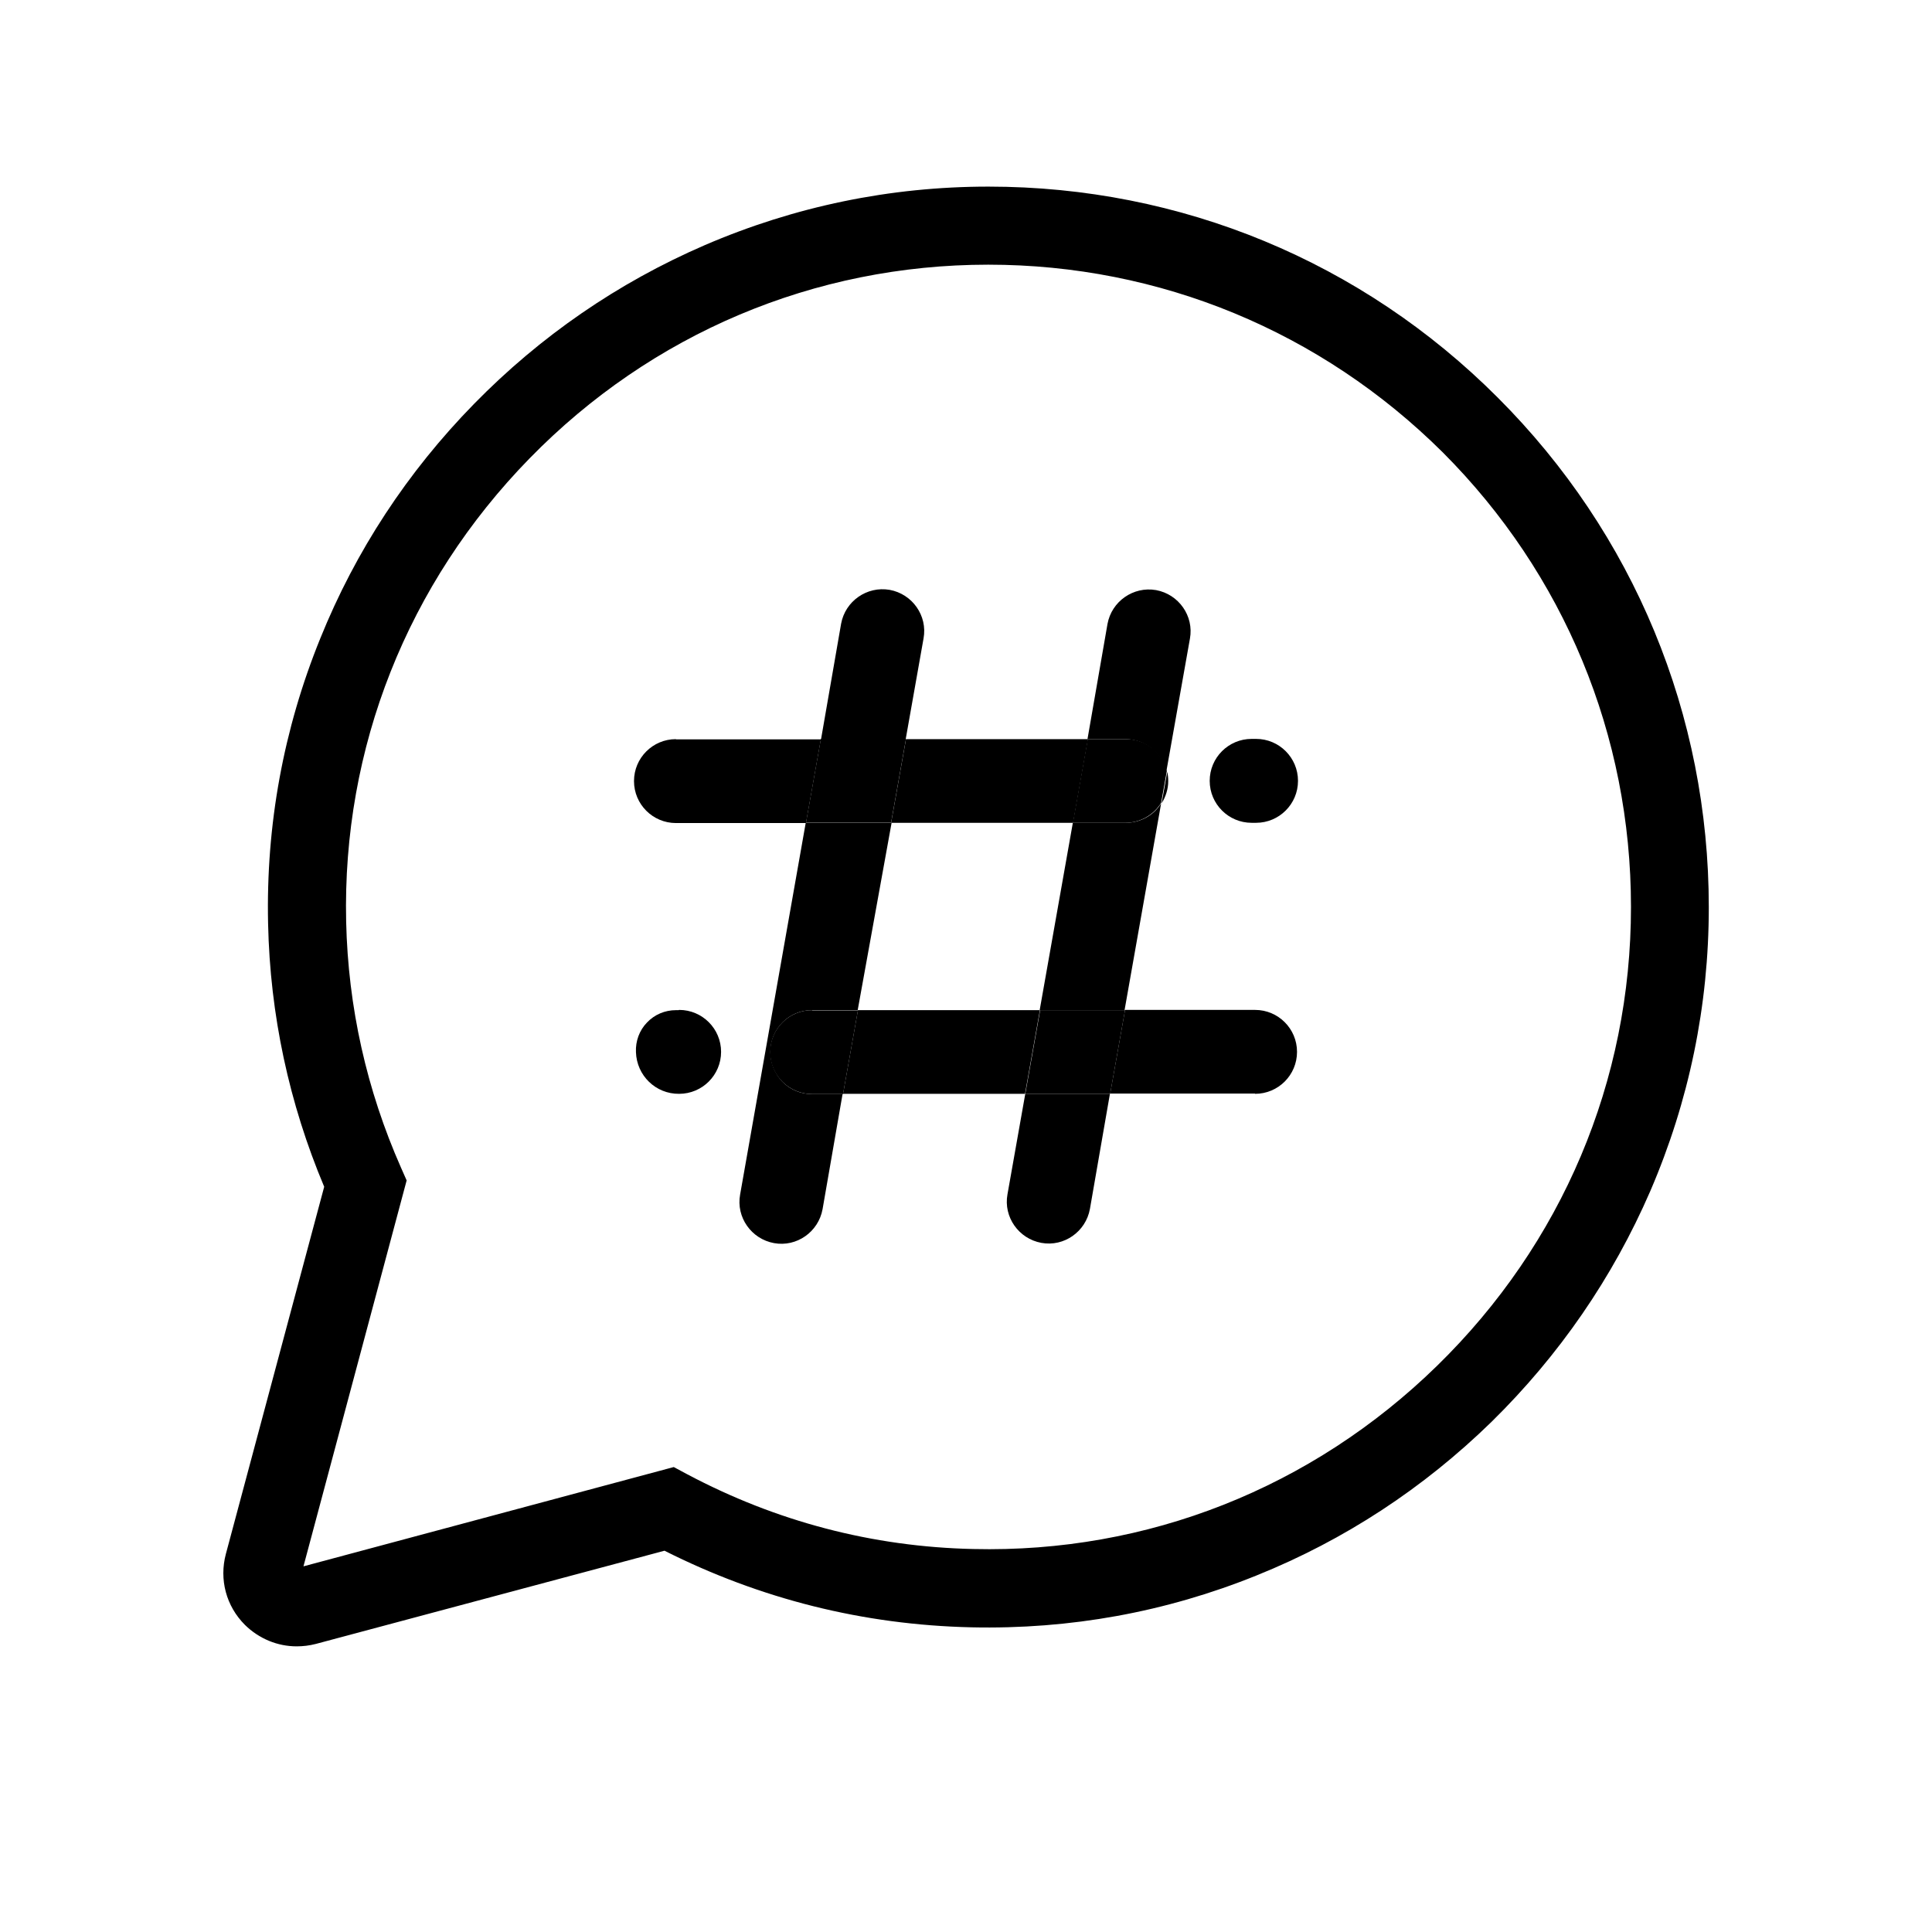
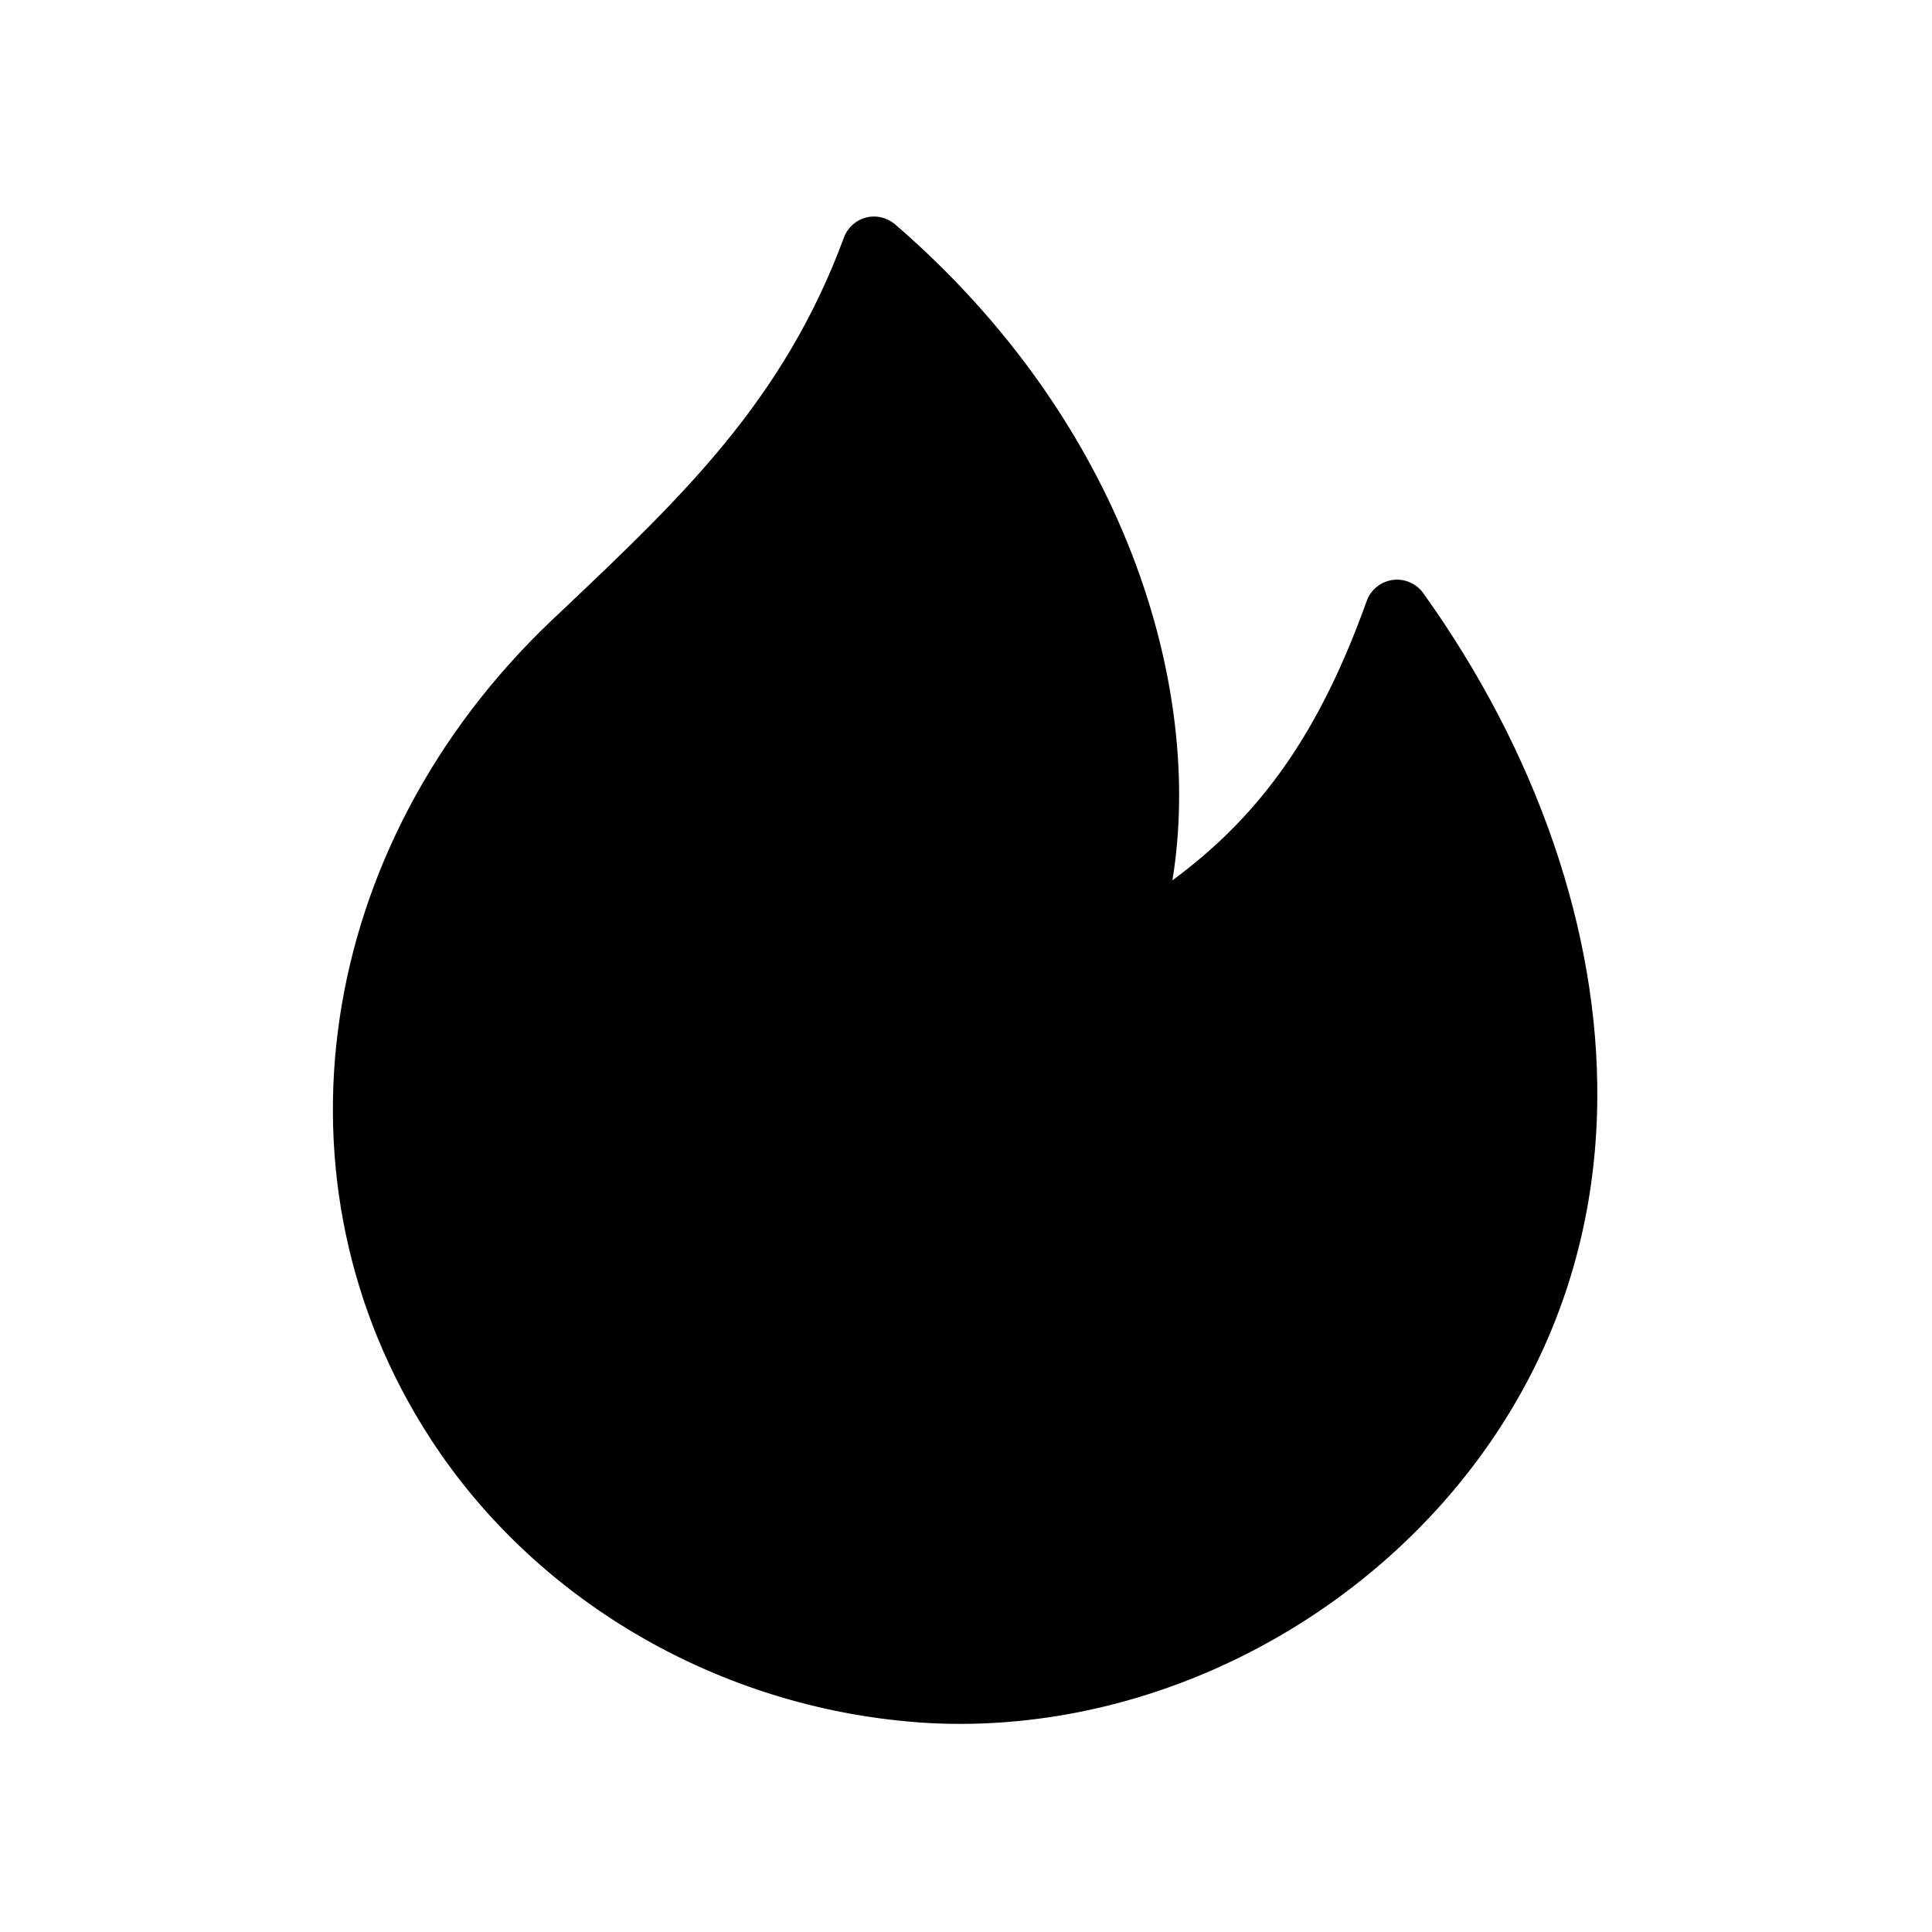
- <svg xmlns="http://www.w3.org/2000/svg" t="1548338707537" class="icon" style="" viewBox="0 0 1024 1024" version="1.1" p-id="12074" width="200" height="200">
+ <svg xmlns="http://www.w3.org/2000/svg" t="1552551899943" class="icon" style="" viewBox="0 0 1024 1024" version="1.1" p-id="5363" width="200" height="200">
  <defs>
    <style type="text/css" />
  </defs>
-   <path d="M596.945 391.758h-20.428l-7.887 44.347h28.186c7.628-0.129 14.61-4.137 18.618-10.602l2.974-16.679c-2.198-9.956-11.119-17.067-21.463-17.067z m-53.527 187.992h44.994l7.887-44.347h-44.994l-7.887 44.347z m-135.111-22.238c0-12.154 9.826-22.109 21.98-22.109h24.307l17.972-99.297h-45.511l-34.78 197.042c-2.198 12.024 5.947 23.531 17.972 25.729 12.024 2.198 23.531-5.947 25.729-17.972l10.602-61.026h-16.291c-5.818 0-11.507-2.327-15.644-6.594-4.008-4.267-6.335-9.826-6.335-15.774z m81.196-219.152c2.198-12.024-5.947-23.531-17.972-25.729-12.024-2.069-23.531 5.947-25.729 17.972l-10.602 61.026h44.865l9.438-53.269z m-9.309 53.269h-45.123l-7.887 44.347h45.123l7.887-44.347z m0 0" p-id="12075" />
-   <path d="M430.416 535.402c-12.283 0-22.238 9.956-22.238 22.238s9.956 22.238 22.238 22.238h16.42l7.887-44.347h-24.307z m0 0M596.945 436.105h-28.315l-17.584 99.297H596.04l19.394-109.64c-3.879 6.335-10.861 10.214-18.489 10.343z m0-44.347c10.214 0.259 19.006 7.37 21.204 17.325l12.541-70.594c2.198-12.024-5.947-23.531-17.972-25.729-12.024-2.069-23.531 5.947-25.729 17.972l-10.602 61.026h20.558z m0 0" p-id="12076" />
-   <path d="M663.402 436.105h2.327c12.283 0 22.238-9.956 22.238-22.238s-9.956-22.238-22.238-22.238h-2.327c-12.283 0-22.238 9.956-22.238 22.238s9.956 22.238 22.238 22.238z m-94.642 0L576.646 391.758h-96.453l-7.887 44.347h96.453zM358.271 391.758c-12.283 0-22.238 9.956-22.238 22.238s9.956 22.238 22.238 22.238h68.913l7.887-44.347h-76.8z m260.913 22.238c0-1.681-0.129-3.232-0.517-4.913l-2.974 16.679c2.198-3.491 3.491-7.628 3.491-11.766z m-164.461 121.406l-7.887 44.347h96.453l7.887-44.347h-96.453z m210.489 44.347c12.283 0 22.238-9.956 22.238-22.238S677.495 535.273 665.212 535.273h-68.913l-7.887 44.347h76.8z m-305.519-44.347h-1.422c-5.818 0-11.378 2.327-15.386 6.594-4.008 4.137-6.077 9.826-5.818 15.644 0.388 12.412 10.473 22.238 22.885 22.109 12.283 0 22.238-9.956 22.238-22.238s-9.956-22.238-22.238-22.238l-0.259 0.129zM533.98 633.018c-2.198 12.024 5.947 23.531 17.972 25.729 12.024 2.198 23.531-5.947 25.729-17.972l10.602-61.026h-44.865l-9.438 53.269z m0 0" p-id="12077" />
-   <path d="M157.22 872.598c-10.085 0-19.911-4.008-27.41-11.378-9.956-9.956-13.705-24.048-10.085-37.624l52.105-194.586c-18.618-44.218-28.703-91.152-29.737-139.507-1.164-52.234 8.145-103.046 27.669-151.143 18.747-46.416 46.158-88.178 81.455-124.251 35.168-35.943 76.283-64.259 122.311-84.17 47.709-20.558 98.263-31.03 150.368-31.03 102.012 0 197.947 39.693 269.964 111.838 72.145 72.145 111.838 168.081 111.838 270.093 0 52.234-10.473 102.788-31.03 150.497-19.911 45.899-48.226 87.014-84.17 122.311-36.073 35.168-77.834 62.578-124.38 81.325-48.226 19.523-99.038 28.703-151.273 27.539-57.277-1.293-111.838-14.998-162.651-40.598L167.434 871.305c-3.491 0.905-6.853 1.293-10.214 1.293z m366.545-732.315c-92.057 0-178.424 36.461-243.071 102.659C215.919 309.269 181.398 396.412 183.467 488.469c1.034 45.382 10.861 89.212 29.091 130.457l2.974 6.723-54.691 204.541 196.267-52.622 7.24 3.879c47.063 24.954 98.004 38.4 151.531 39.564 92.186 2.198 179.459-32.323 245.786-97.099 66.327-64.776 102.788-151.014 102.788-243.2 0-91.022-35.426-176.485-99.685-240.873-64.517-64.129-149.98-99.556-241.002-99.556z" p-id="12078" />
+   <path d="M508.8 913.7c-9.3 0-18.7-0.4-27.9-1.3C377.5 903 283 847 228.2 762.6c-88.2-135.8-61.7-314.2 64.4-434l6.8-6.4c62.3-59.1 116.1-110.2 147.9-196.3 1.9-5.2 6.3-9.2 11.7-10.6 5.5-1.4 11.1 0 15.4 3.6 122.2 105.4 163.8 245.4 147 347.7 48.1-35.4 78.5-79.9 103-148.1 2.1-5.9 7.4-10.2 13.7-11.1 6.2-0.9 12.5 1.8 16.2 6.9 60.3 84.2 93.1 179.5 92.3 268.3-0.4 49.9-11.3 97.1-32.4 140.3-55.8 114.2-178.5 190.8-305.4 190.8z" p-id="5364" />
</svg>
